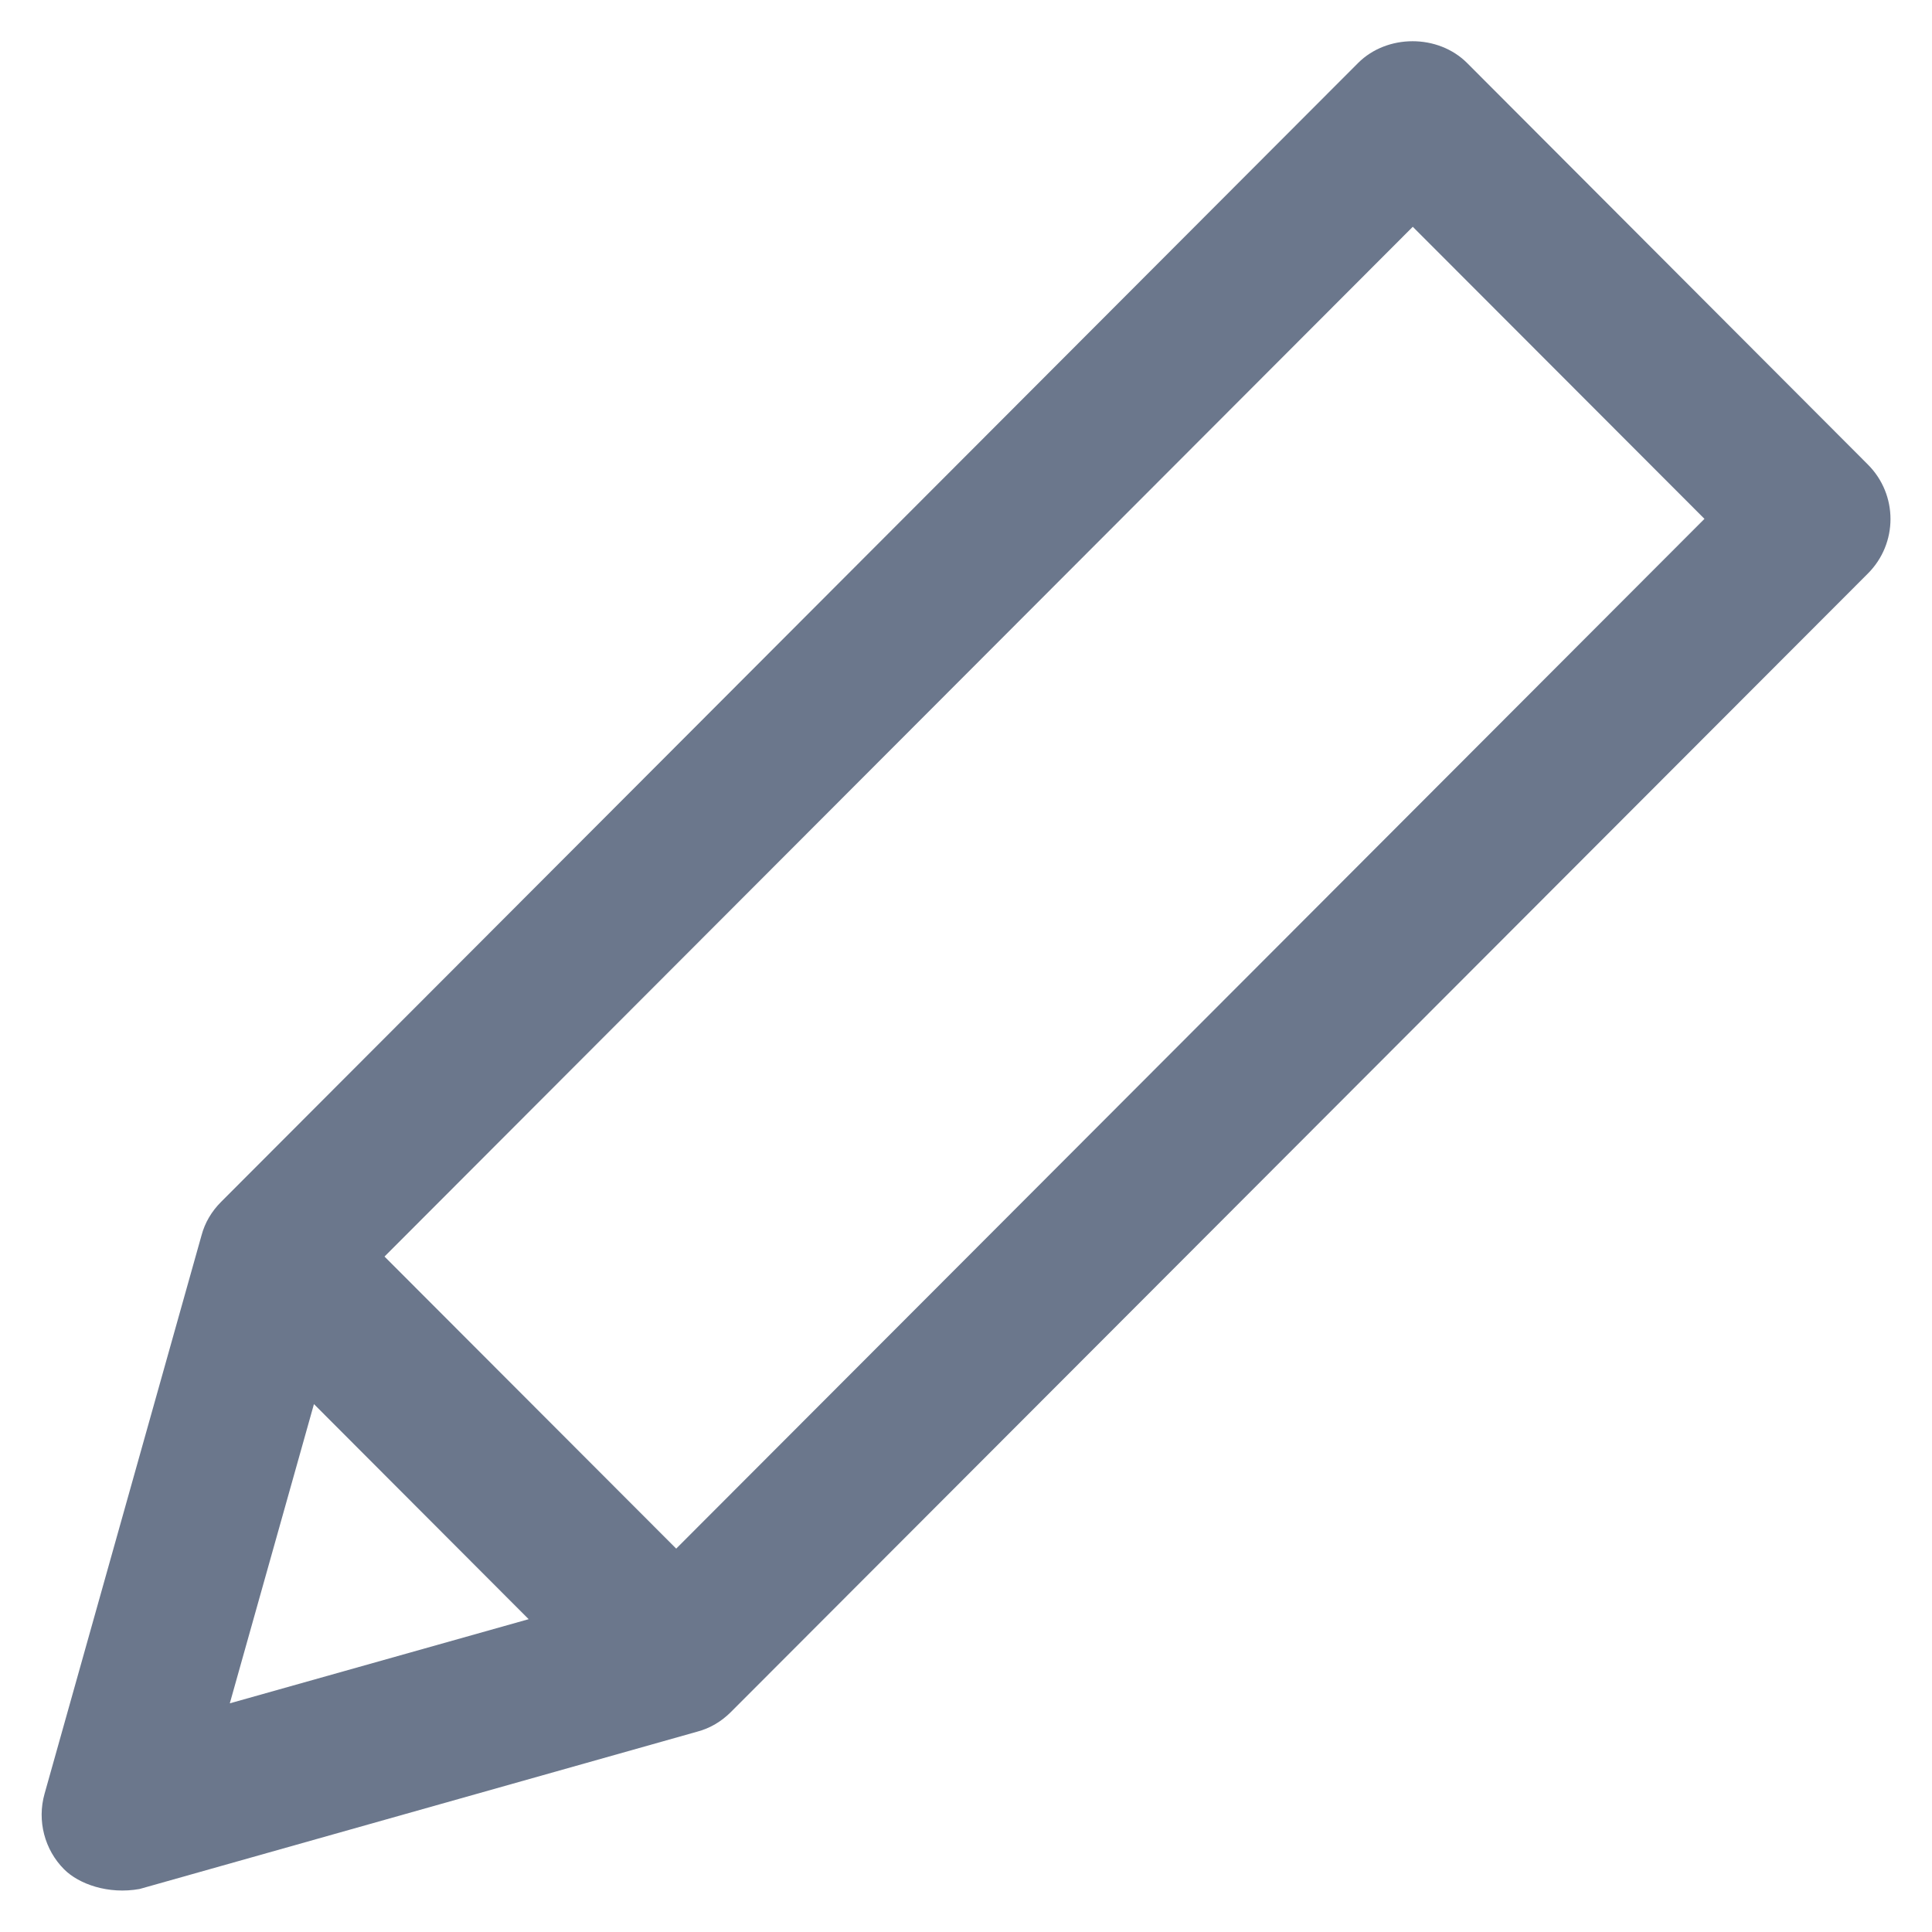
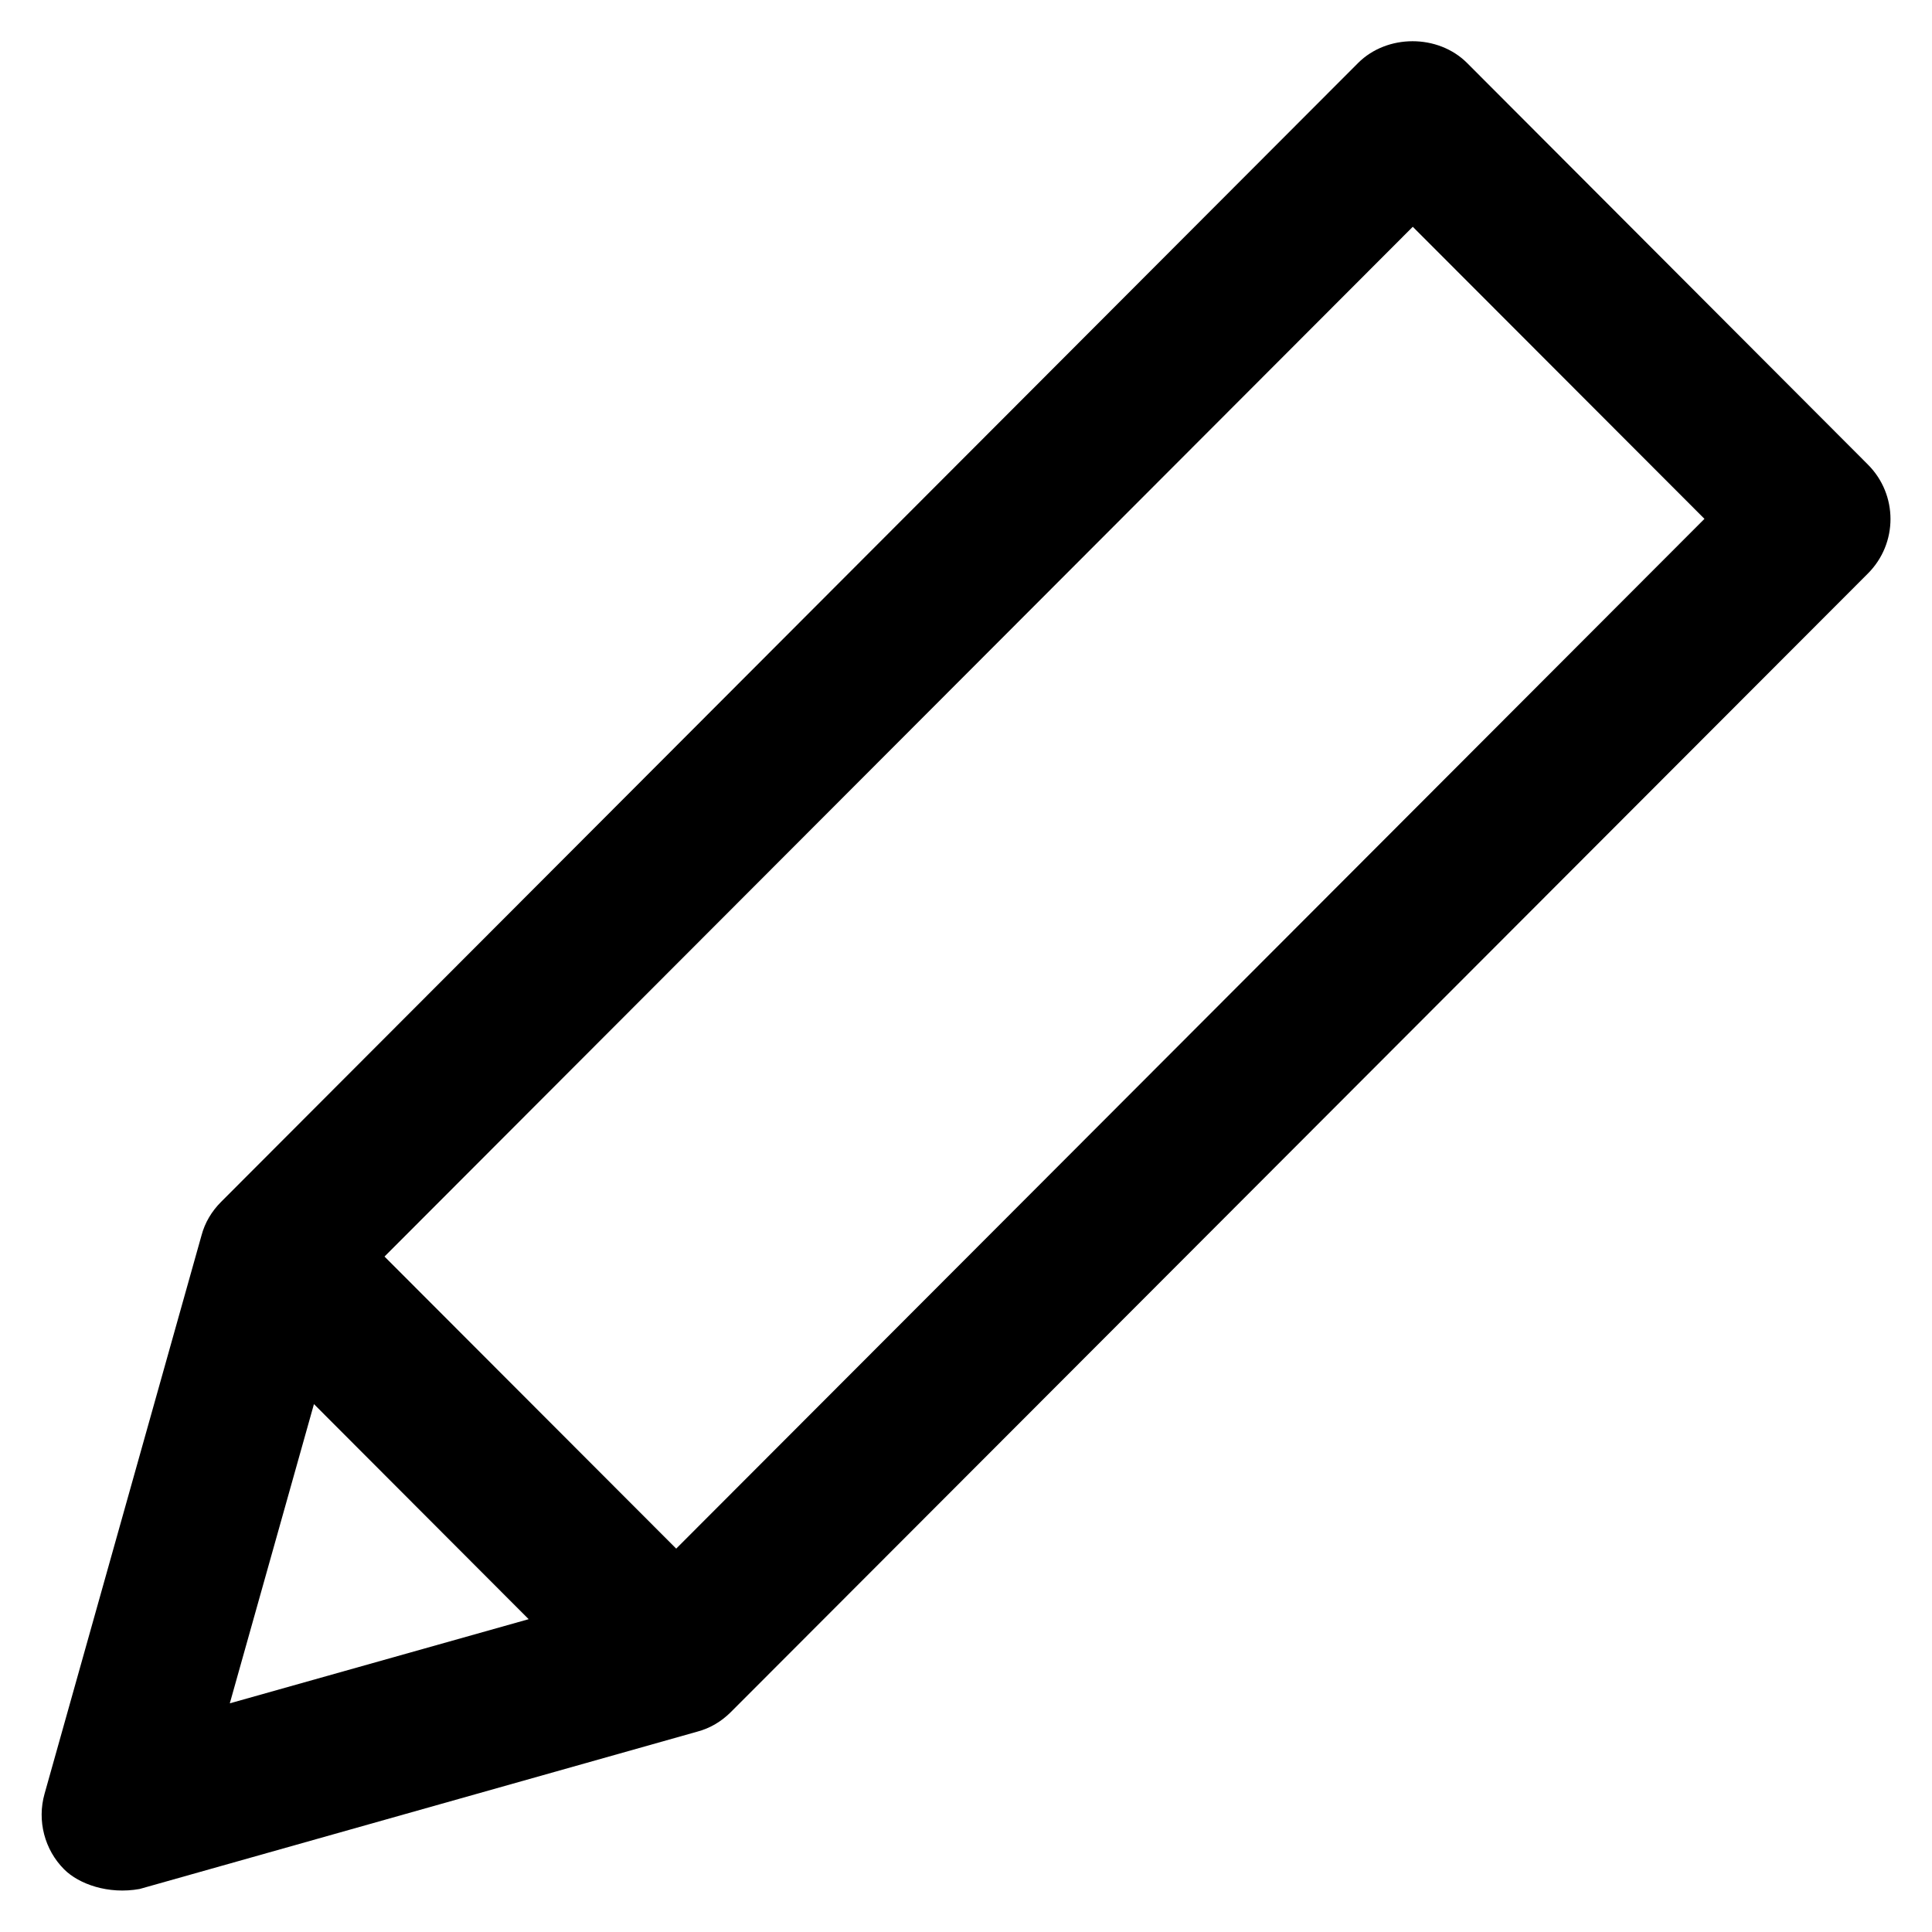
<svg xmlns="http://www.w3.org/2000/svg" version="1.1" viewBox="0 0 512 512" enable-background="new 0 0 512 512">
  <g>
    <g>
-       <path fill="#6b778c" d="m179.2,410.4l-77.3-77.4 272.5-272.9 77.3,77.4-272.5,272.9zm-96-38.3l56.9,57-79.2,22.3 22.3-79.3zm411.8-249l-106.2-106.4c-7.7-7.7-21.2-7.7-28.9-3.55271e-15l-301.3,301.8c-2.5,2.5-4.3,5.5-5.2,8.9l-41.6,148c-2,7.1 0,14.8 5.2,20 3.9,3.9 11.7,6.7 20,5.2l147.8-41.7c3.4-0.9 6.4-2.7 8.9-5.2l301.3-301.7c8-8 8-20.9 0-28.9z" />
+       <path d="m179.2,410.4l-77.3-77.4 272.5-272.9 77.3,77.4-272.5,272.9zm-96-38.3l56.9,57-79.2,22.3 22.3-79.3zm411.8-249l-106.2-106.4c-7.7-7.7-21.2-7.7-28.9-3.55271e-15l-301.3,301.8c-2.5,2.5-4.3,5.5-5.2,8.9l-41.6,148c-2,7.1 0,14.8 5.2,20 3.9,3.9 11.7,6.7 20,5.2l147.8-41.7c3.4-0.9 6.4-2.7 8.9-5.2l301.3-301.7c8-8 8-20.9 0-28.9z" />
    </g>
  </g>
</svg>
